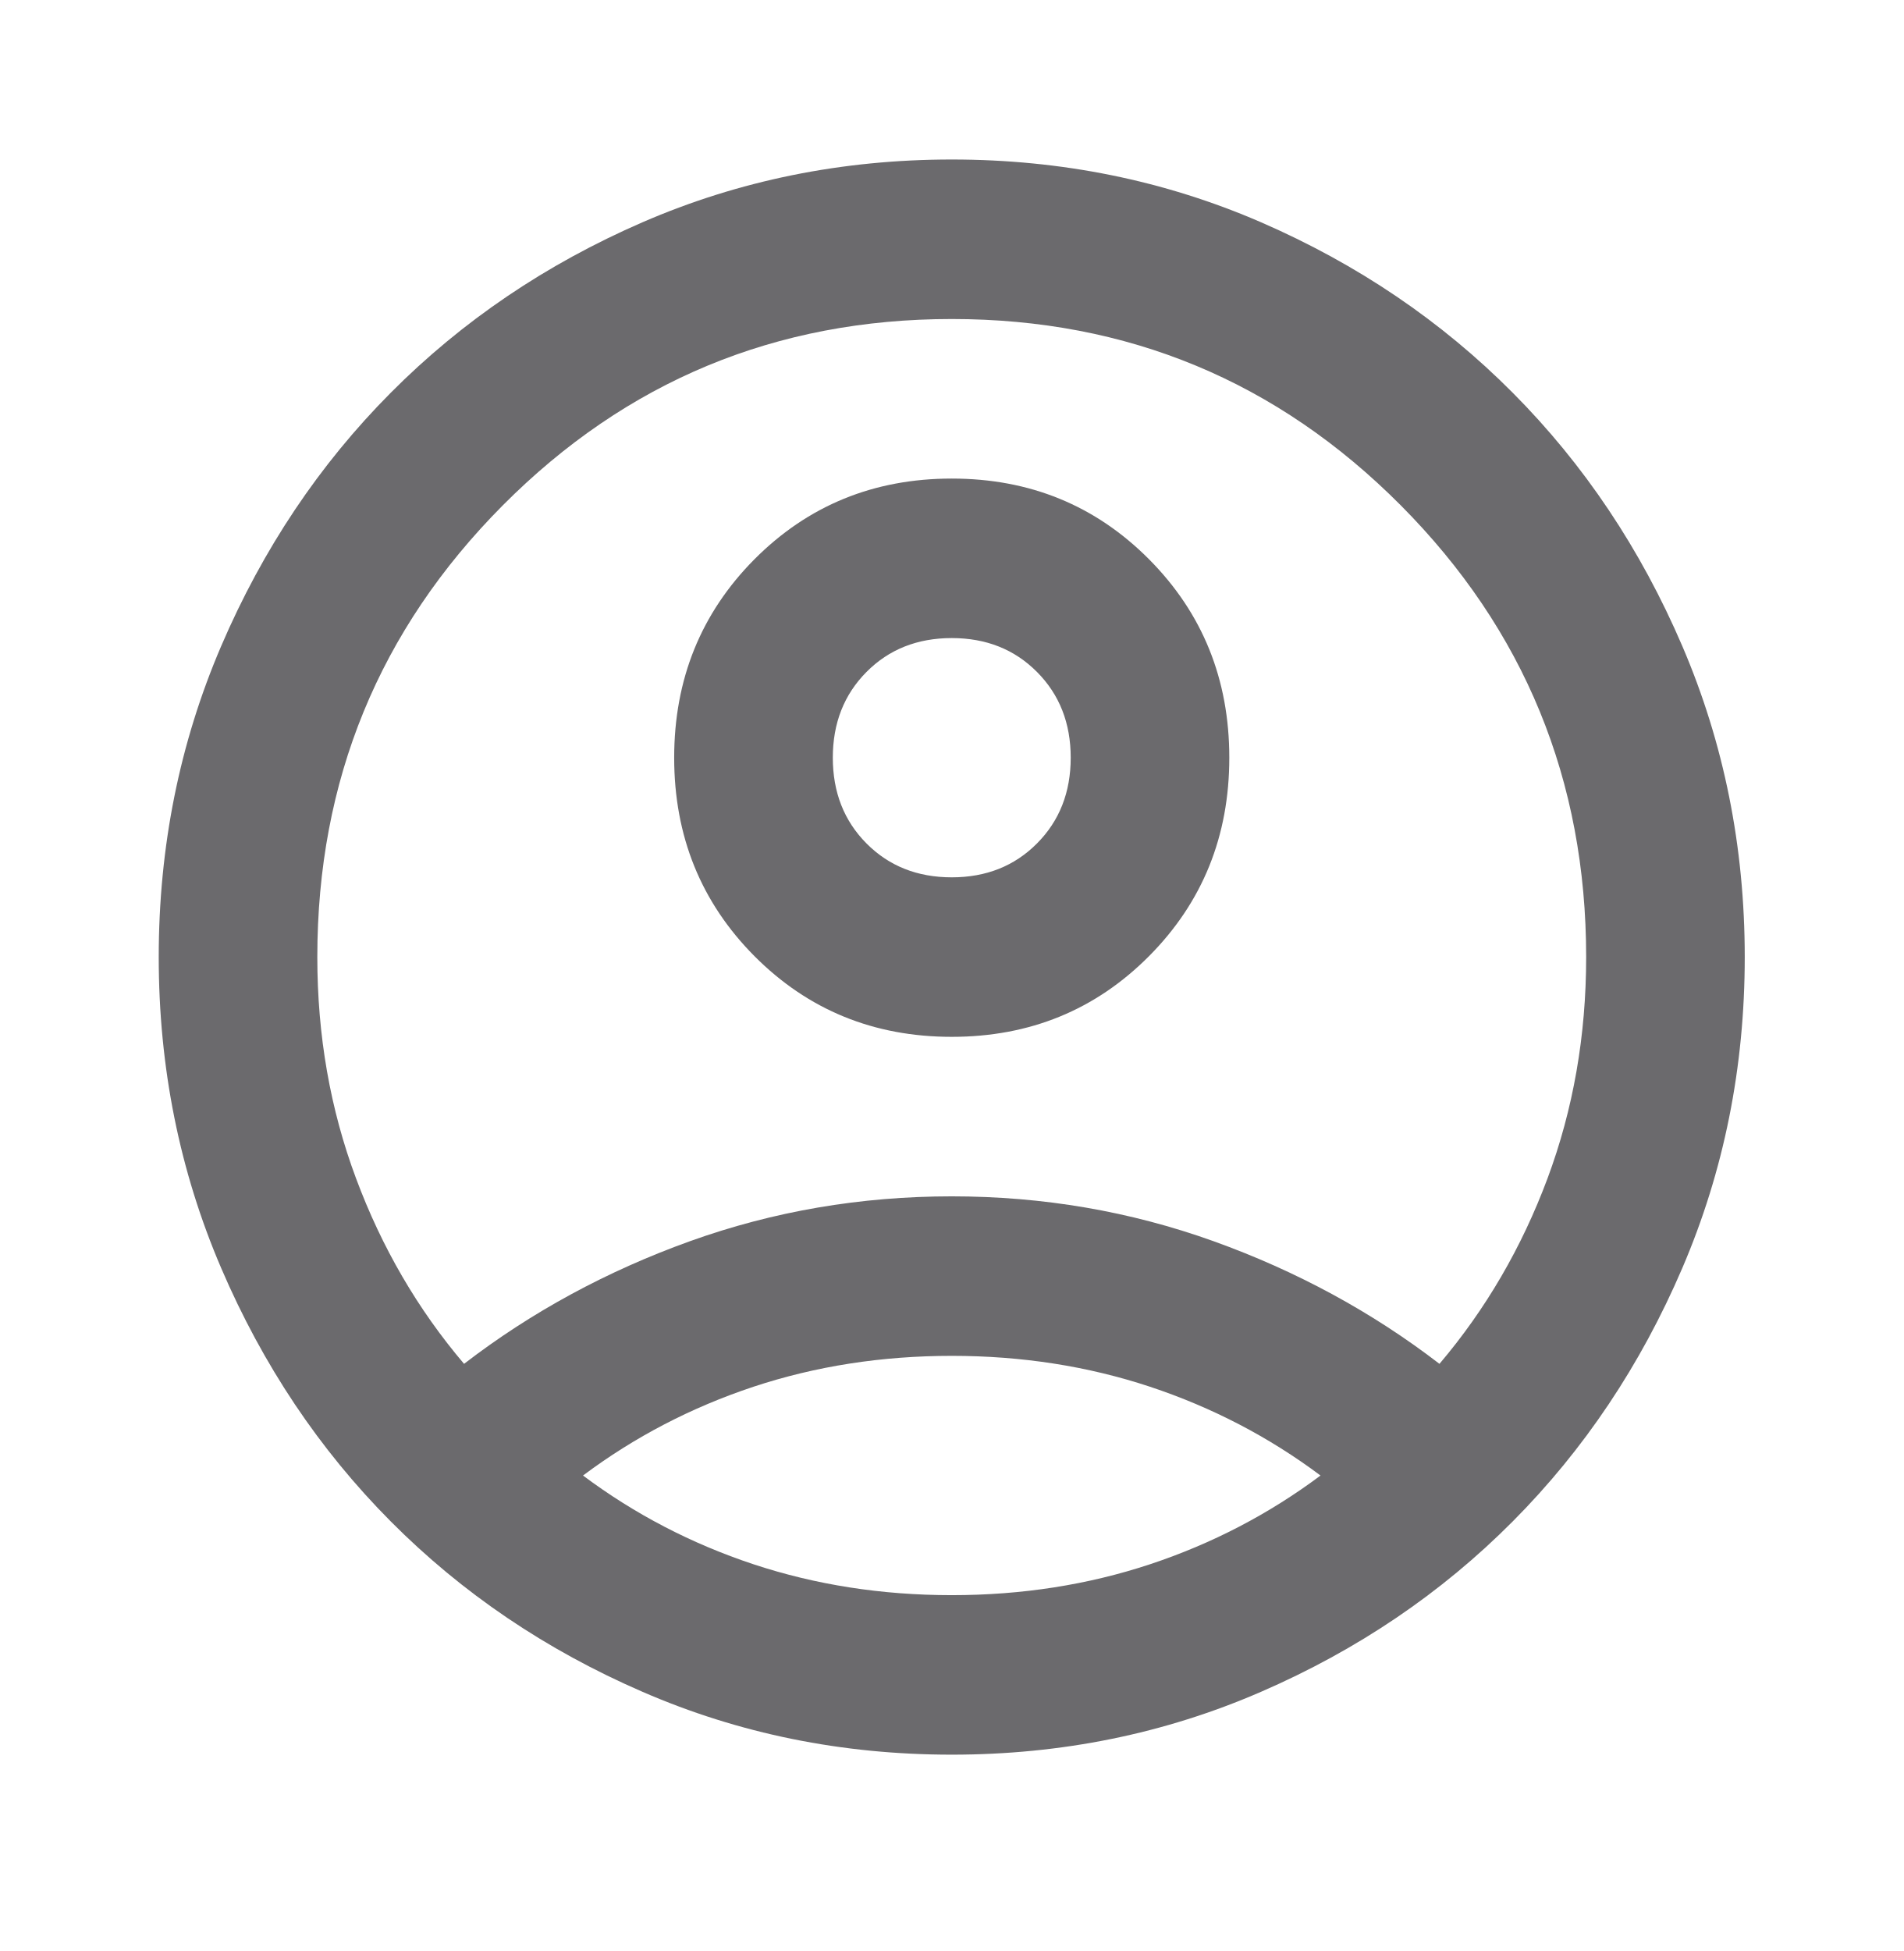
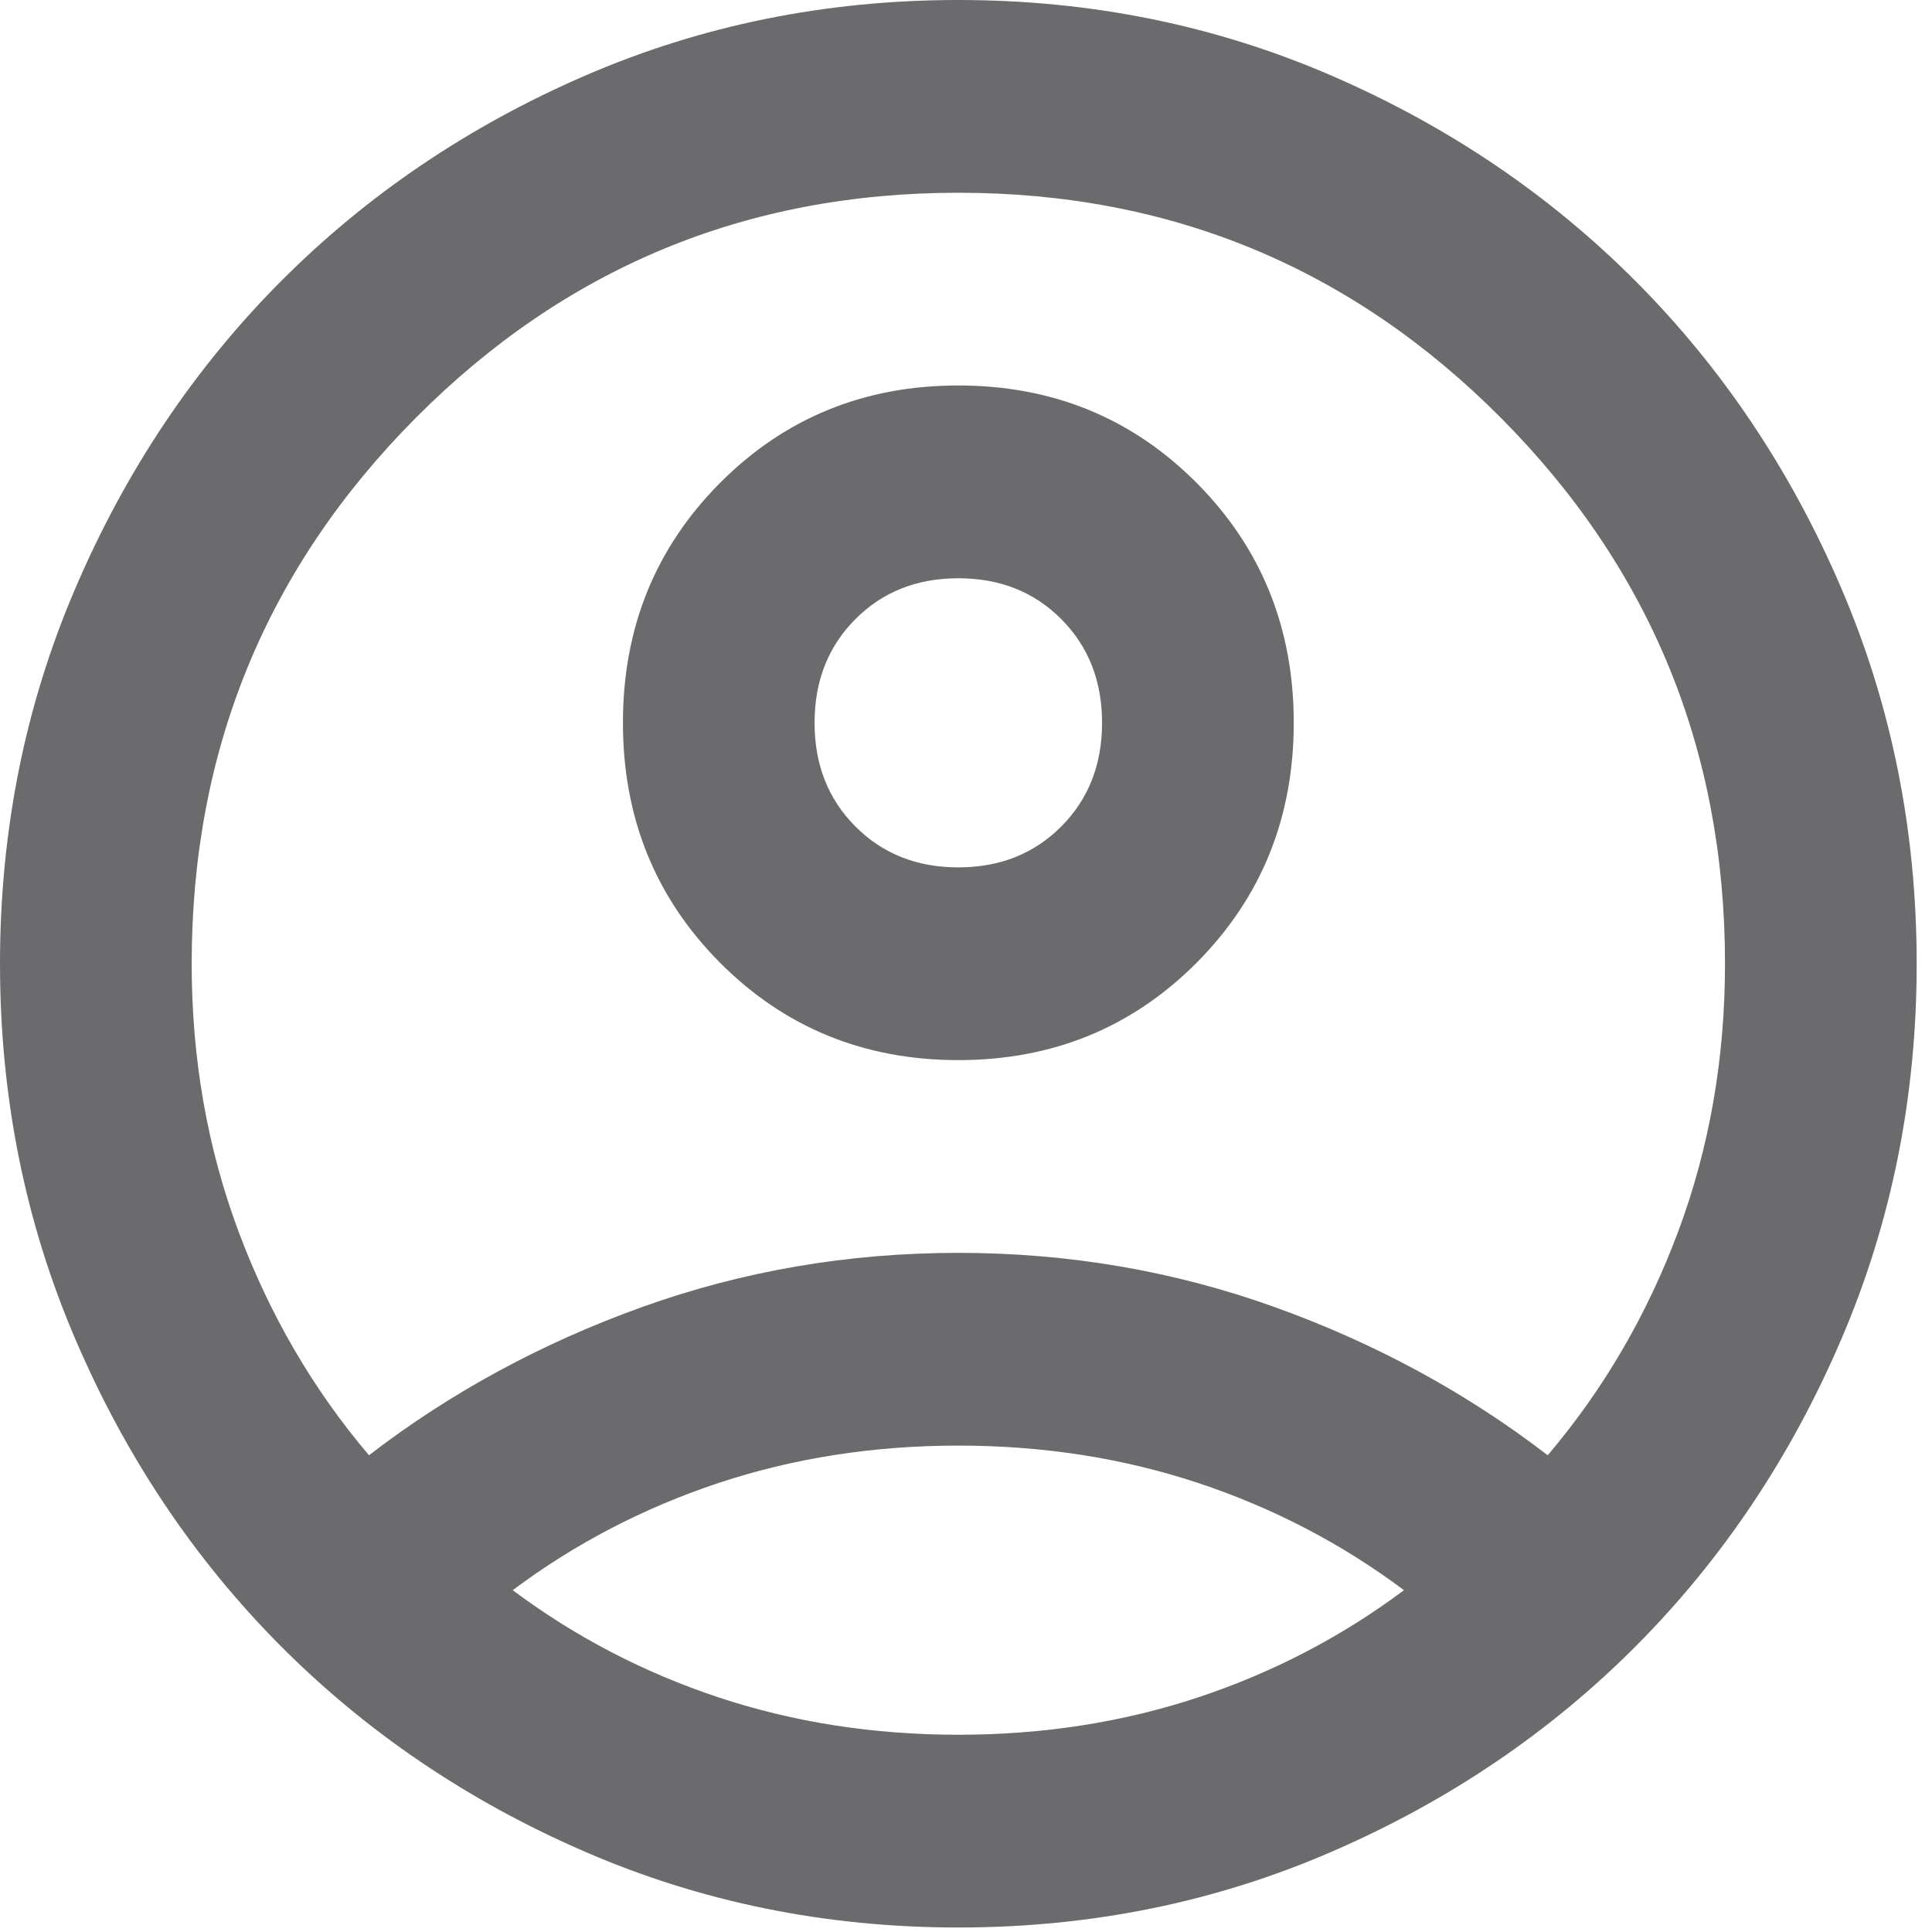
- <svg xmlns="http://www.w3.org/2000/svg" width="40" height="41" viewBox="0 0 40 41" fill="none">
-   <mask id="mask0_856_494" style="mask-type:alpha" maskUnits="userSpaceOnUse" x="0" y="0" width="40" height="41">
-     <rect width="40" height="40.226" fill="#D9D9D9" />
-   </mask>
-   <g mask="url(#mask0_856_494)">
-     <path d="M9.753 28.661C11.169 27.572 12.753 26.712 14.503 26.083C16.253 25.455 18.086 25.141 20.003 25.141C21.919 25.141 23.753 25.455 25.503 26.083C27.253 26.712 28.836 27.572 30.253 28.661C31.225 27.516 31.982 26.217 32.524 24.764C33.065 23.312 33.336 21.761 33.336 20.113C33.336 16.398 32.038 13.234 29.441 10.621C26.843 8.01 23.697 6.704 20.003 6.704C16.308 6.704 13.163 8.01 10.566 10.621C7.968 13.234 6.669 16.398 6.669 20.113C6.669 21.761 6.94 23.312 7.483 24.764C8.024 26.217 8.78 27.516 9.753 28.661ZM20.003 21.789C18.364 21.789 16.982 21.224 15.856 20.093C14.732 18.961 14.169 17.571 14.169 15.923C14.169 14.275 14.732 12.885 15.856 11.753C16.982 10.622 18.364 10.057 20.003 10.057C21.642 10.057 23.024 10.622 24.149 11.753C25.274 12.885 25.836 14.275 25.836 15.923C25.836 17.571 25.274 18.961 24.149 20.093C23.024 21.224 21.642 21.789 20.003 21.789ZM20.003 36.874C17.697 36.874 15.53 36.434 13.503 35.553C11.475 34.674 9.711 33.48 8.211 31.971C6.711 30.463 5.524 28.689 4.649 26.65C3.774 24.61 3.336 22.432 3.336 20.113C3.336 17.794 3.774 15.616 4.649 13.576C5.524 11.537 6.711 9.763 8.211 8.255C9.711 6.746 11.475 5.552 13.503 4.671C15.53 3.792 17.697 3.352 20.003 3.352C22.308 3.352 24.475 3.792 26.503 4.671C28.53 5.552 30.294 6.746 31.794 8.255C33.294 9.763 34.481 11.537 35.356 13.576C36.231 15.616 36.669 17.794 36.669 20.113C36.669 22.432 36.231 24.61 35.356 26.65C34.481 28.689 33.294 30.463 31.794 31.971C30.294 33.48 28.53 34.674 26.503 35.553C24.475 36.434 22.308 36.874 20.003 36.874ZM20.003 33.522C21.475 33.522 22.864 33.305 24.169 32.873C25.475 32.44 26.669 31.818 27.753 31.008C26.669 30.197 25.475 29.576 24.169 29.142C22.864 28.71 21.475 28.493 20.003 28.493C18.53 28.493 17.142 28.71 15.836 29.142C14.53 29.576 13.336 30.197 12.253 31.008C13.336 31.818 14.53 32.44 15.836 32.873C17.142 33.305 18.53 33.522 20.003 33.522ZM20.003 18.437C20.725 18.437 21.322 18.2 21.794 17.725C22.267 17.25 22.503 16.649 22.503 15.923C22.503 15.197 22.267 14.596 21.794 14.121C21.322 13.646 20.725 13.409 20.003 13.409C19.28 13.409 18.683 13.646 18.211 14.121C17.739 14.596 17.503 15.197 17.503 15.923C17.503 16.649 17.739 17.25 18.211 17.725C18.683 18.2 19.28 18.437 20.003 18.437Z" fill="#403F42" fill-opacity="0.77" />
-   </g>
+ <svg xmlns="http://www.w3.org/2000/svg" width="42" height="42" viewBox="0 0 42 42" fill="none">
+   <path d="M8.021 31.636C9.792 30.274 11.771 29.2 13.958 28.414C16.146 27.629 18.438 27.236 20.833 27.236C23.229 27.236 25.521 27.629 27.708 28.414C29.896 29.2 31.875 30.274 33.646 31.636C34.861 30.204 35.808 28.581 36.485 26.765C37.162 24.949 37.5 23.011 37.5 20.951C37.5 16.307 35.877 12.352 32.631 9.086C29.384 5.822 25.451 4.19 20.833 4.19C16.215 4.19 12.283 5.822 9.037 9.086C5.79 12.352 4.167 16.307 4.167 20.951C4.167 23.011 4.506 24.949 5.183 26.765C5.86 28.581 6.806 30.204 8.021 31.636ZM20.833 23.046C18.785 23.046 17.057 22.339 15.65 20.926C14.244 19.511 13.542 17.773 13.542 15.713C13.542 13.653 14.244 11.915 15.65 10.501C17.057 9.087 18.785 8.38 20.833 8.38C22.882 8.38 24.61 9.087 26.017 10.501C27.422 11.915 28.125 13.653 28.125 15.713C28.125 17.773 27.422 19.511 26.017 20.926C24.61 22.339 22.882 23.046 20.833 23.046ZM20.833 41.902C17.951 41.902 15.243 41.352 12.708 40.251C10.174 39.152 7.969 37.659 6.094 35.774C4.219 33.888 2.735 31.671 1.642 29.122C0.547 26.573 0 23.849 0 20.951C0 18.053 0.547 15.329 1.642 12.78C2.735 10.231 4.219 8.014 6.094 6.128C7.969 4.243 10.174 2.749 12.708 1.649C15.243 0.55 17.951 0 20.833 0C23.715 0 26.424 0.55 28.958 1.649C31.493 2.749 33.698 4.243 35.573 6.128C37.448 8.014 38.932 10.231 40.025 12.78C41.119 15.329 41.667 18.053 41.667 20.951C41.667 23.849 41.119 26.573 40.025 29.122C38.932 31.671 37.448 33.888 35.573 35.774C33.698 37.659 31.493 39.152 28.958 40.251C26.424 41.352 23.715 41.902 20.833 41.902ZM20.833 37.712C22.674 37.712 24.41 37.441 26.042 36.901C27.674 36.359 29.167 35.582 30.521 34.569C29.167 33.556 27.674 32.779 26.042 32.237C24.41 31.697 22.674 31.426 20.833 31.426C18.993 31.426 17.257 31.697 15.625 32.237C13.993 32.779 12.5 33.556 11.146 34.569C12.5 35.582 13.993 36.359 15.625 36.901C17.257 37.441 18.993 37.712 20.833 37.712ZM20.833 18.856C21.736 18.856 22.483 18.559 23.073 17.965C23.663 17.372 23.958 16.621 23.958 15.713C23.958 14.805 23.663 14.055 23.073 13.461C22.483 12.867 21.736 12.571 20.833 12.571C19.931 12.571 19.184 12.867 18.594 13.461C18.003 14.055 17.708 14.805 17.708 15.713C17.708 16.621 18.003 17.372 18.594 17.965C19.184 18.559 19.931 18.856 20.833 18.856Z" fill="#403F42" fill-opacity="0.77" />
</svg>
